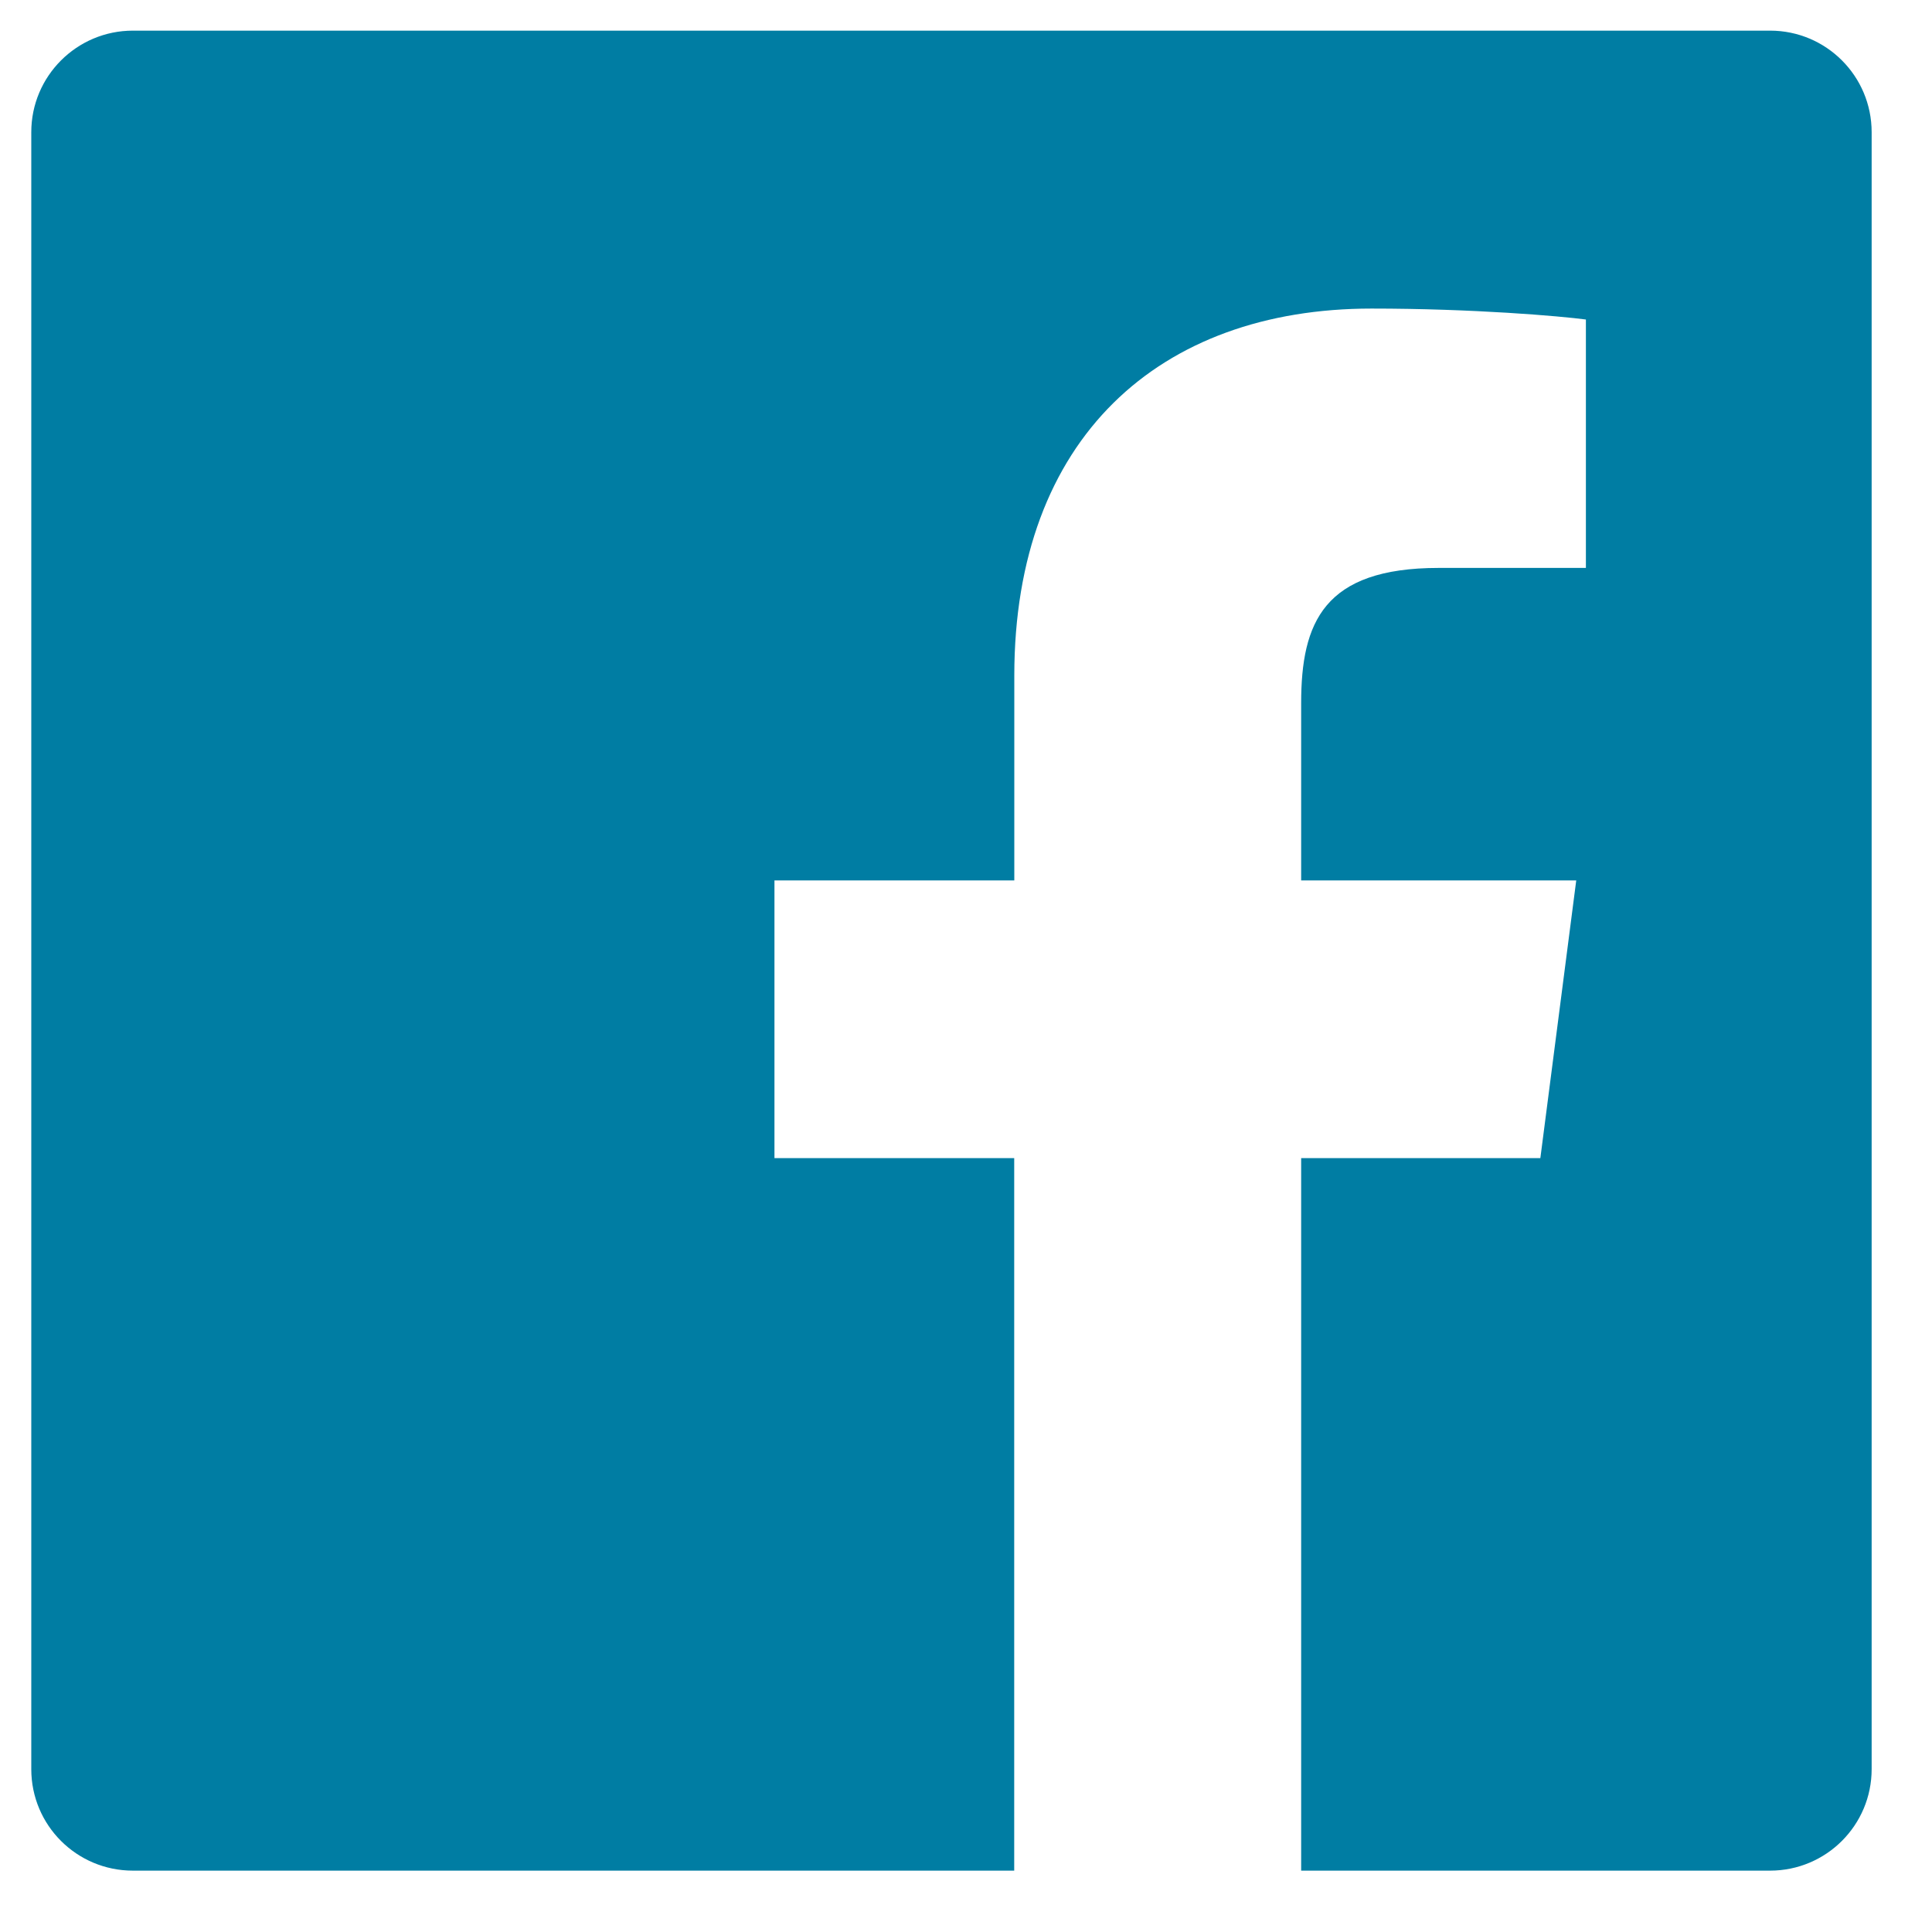
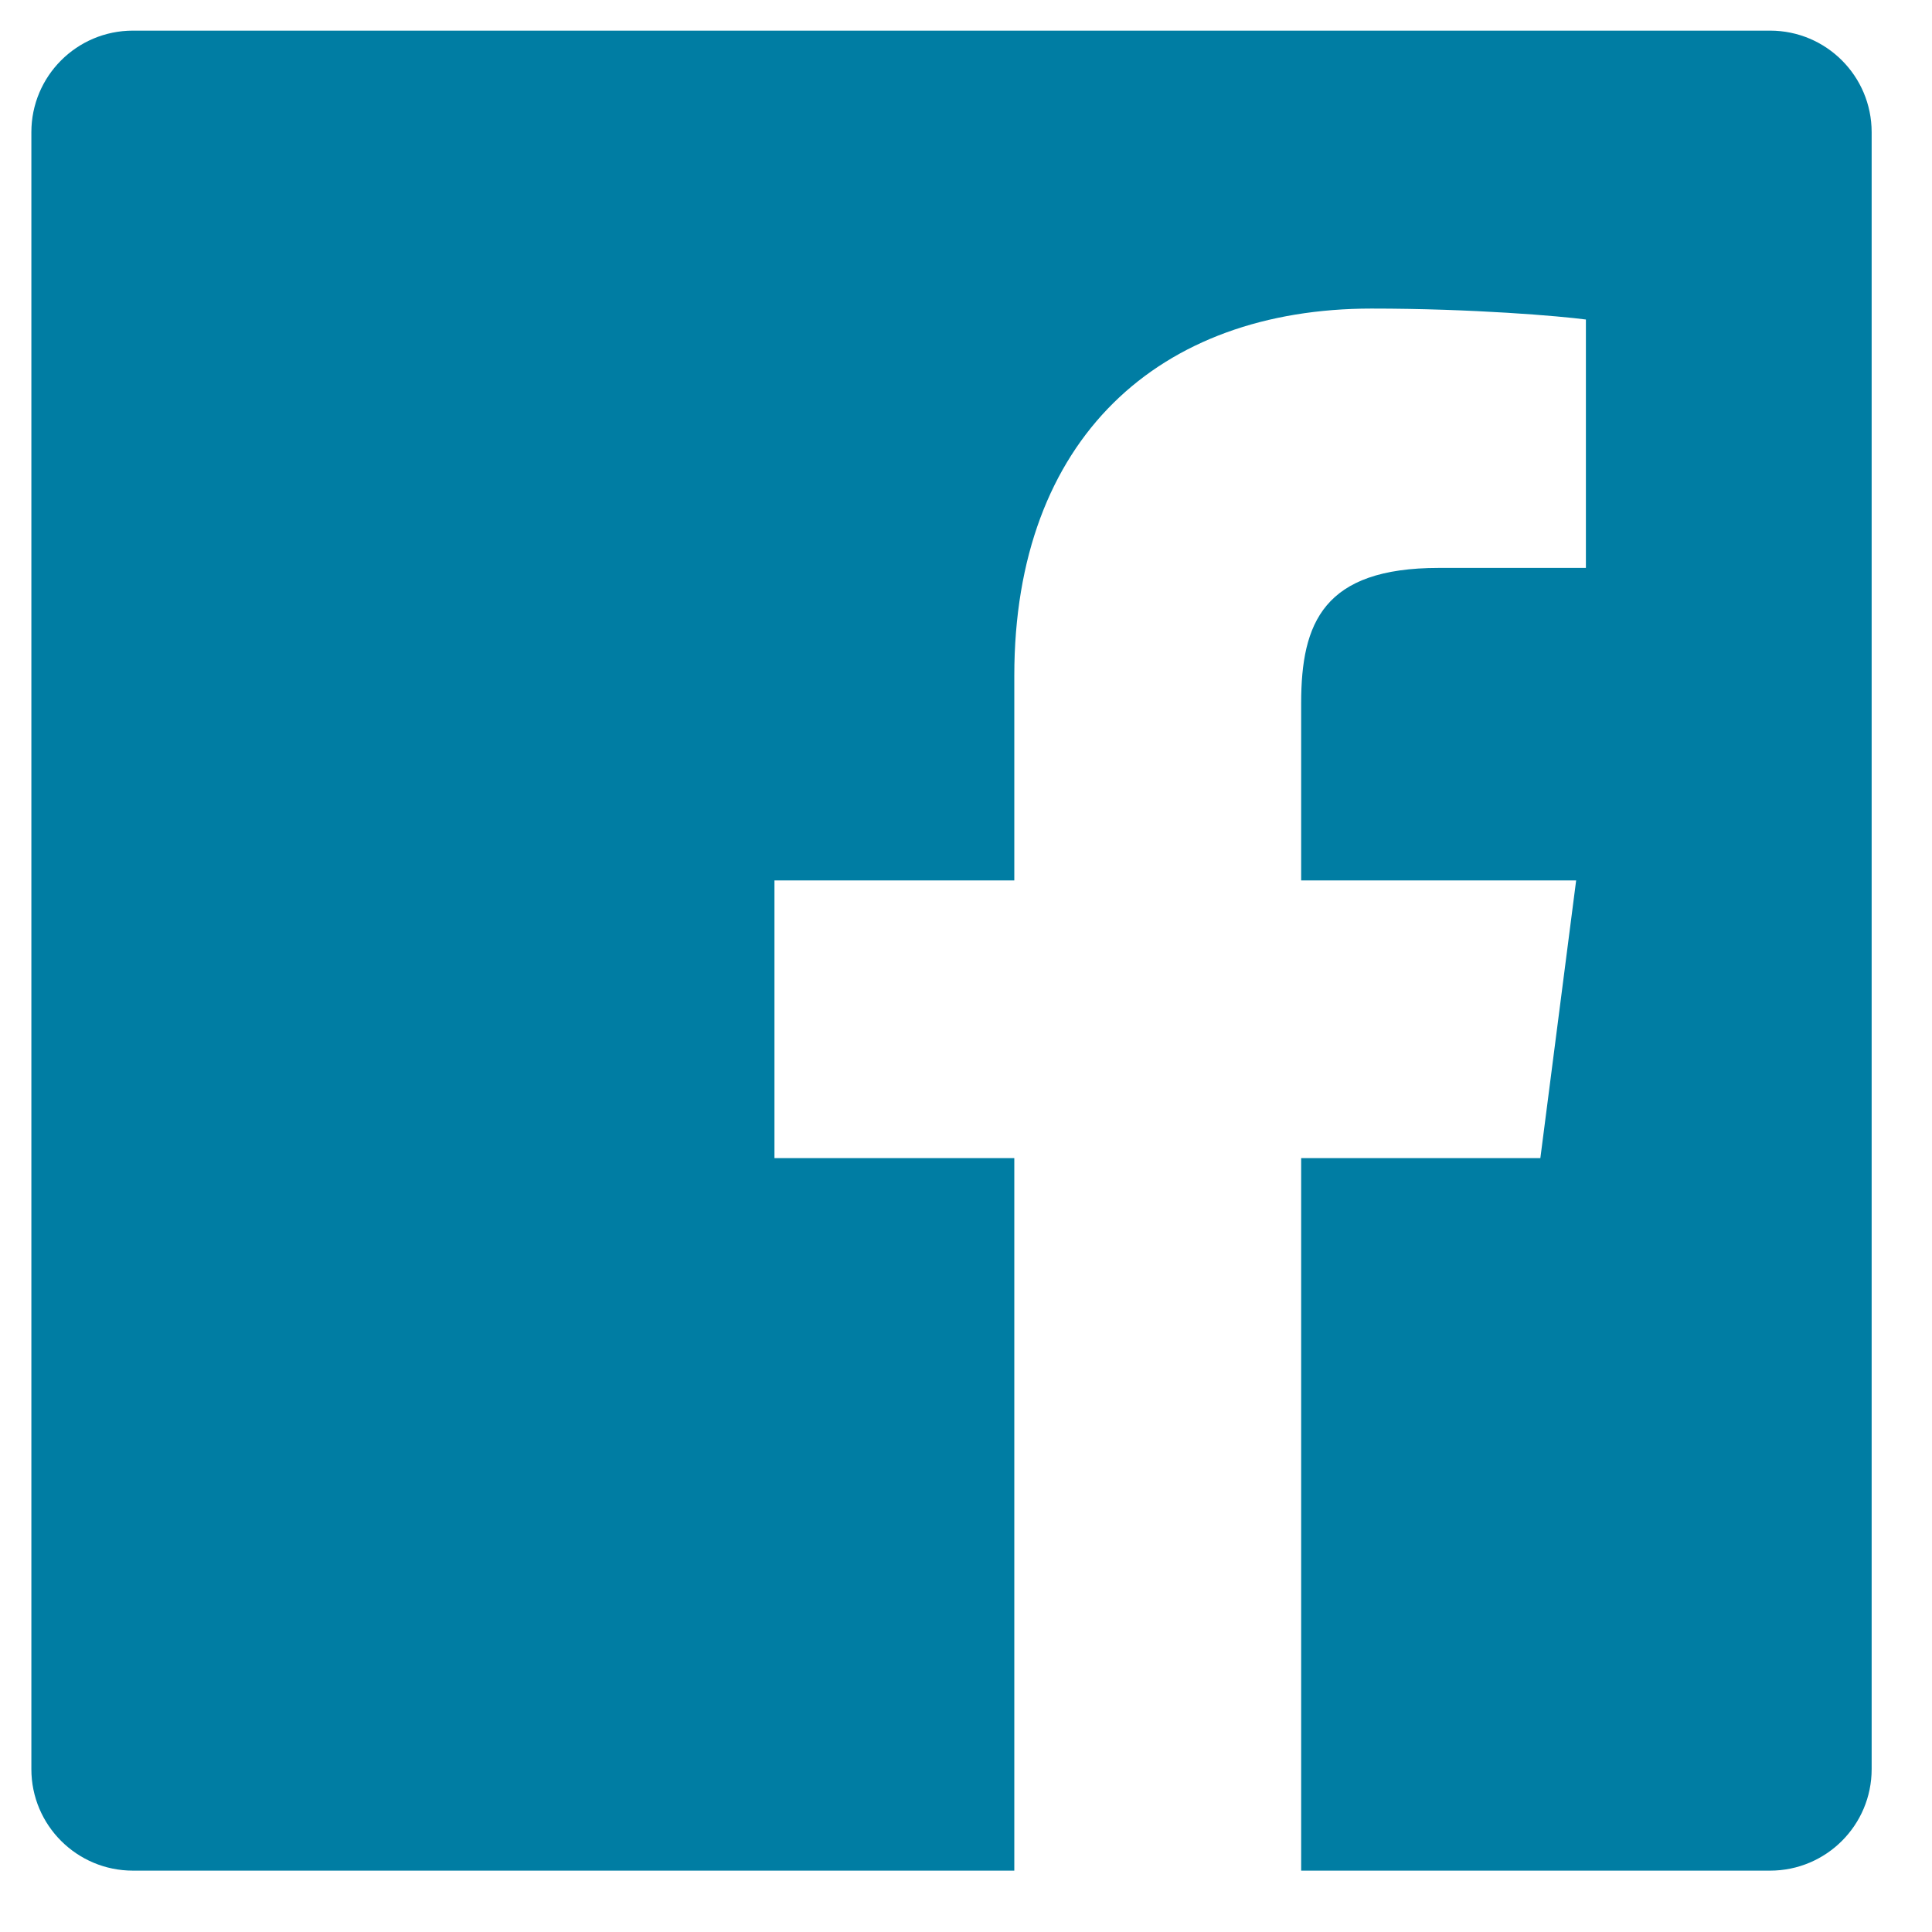
- <svg xmlns="http://www.w3.org/2000/svg" width="21" height="21">
-   <path d="M19.24.333H1.445C.835.333.34.827.34 1.437V19.23c0 .61.494 1.103 1.104 1.103h9.58v-7.745H8.418V9.57h2.607V7.344c0-2.583 1.578-3.99 3.883-3.99 1.104 0 2.053.082 2.33.119v2.7h-1.599c-1.253 0-1.496.596-1.496 1.47V9.57h2.99l-.39 3.018h-2.6v7.745h5.097c.61 0 1.104-.494 1.104-1.103V1.437c0-.61-.494-1.104-1.104-1.104" fill="#007DA3" fill-rule="evenodd" />
+ <svg xmlns="http://www.w3.org/2000/svg" width="21px" height="21px" viewBox="0 0 21 21" version="1.1">
+   <defs />
+   <g id="POST" stroke="none" stroke-width="1" fill="none" fill-rule="evenodd">
+     <g id="Post" transform="translate(-1370, -909)" fill="#007DA3">
+       <g id="SIDEBAR" transform="translate(1205, 152)">
+         <g id="Fill-2-+-Fill-15-+-instagram-512-3" transform="translate(124, 751)">
+           <path d="M60.24,6.333 L42.445,6.333 C41.835,6.333 41.341,6.827 41.341,7.437 L41.341,25.23 C41.341,25.839 41.835,26.333 42.445,26.333 L52.025,26.333 L52.025,18.588 L49.418,18.588 L49.418,15.57 L52.025,15.57 L52.025,13.344 C52.025,10.761 53.603,9.354 55.908,9.354 C57.012,9.354 57.961,9.436 58.238,9.473 L58.238,12.173 L56.639,12.173 C55.386,12.173 55.143,12.769 55.143,13.643 L55.143,15.57 L58.132,15.57 L57.743,18.588 L55.143,18.588 L55.143,26.333 L60.24,26.333 C60.85,26.333 61.344,25.839 61.344,25.23 L61.344,7.437 C61.344,6.827 60.85,6.333 60.24,6.333" id="Fill-15" />
+         </g>
+       </g>
+     </g>
+   </g>
</svg>
